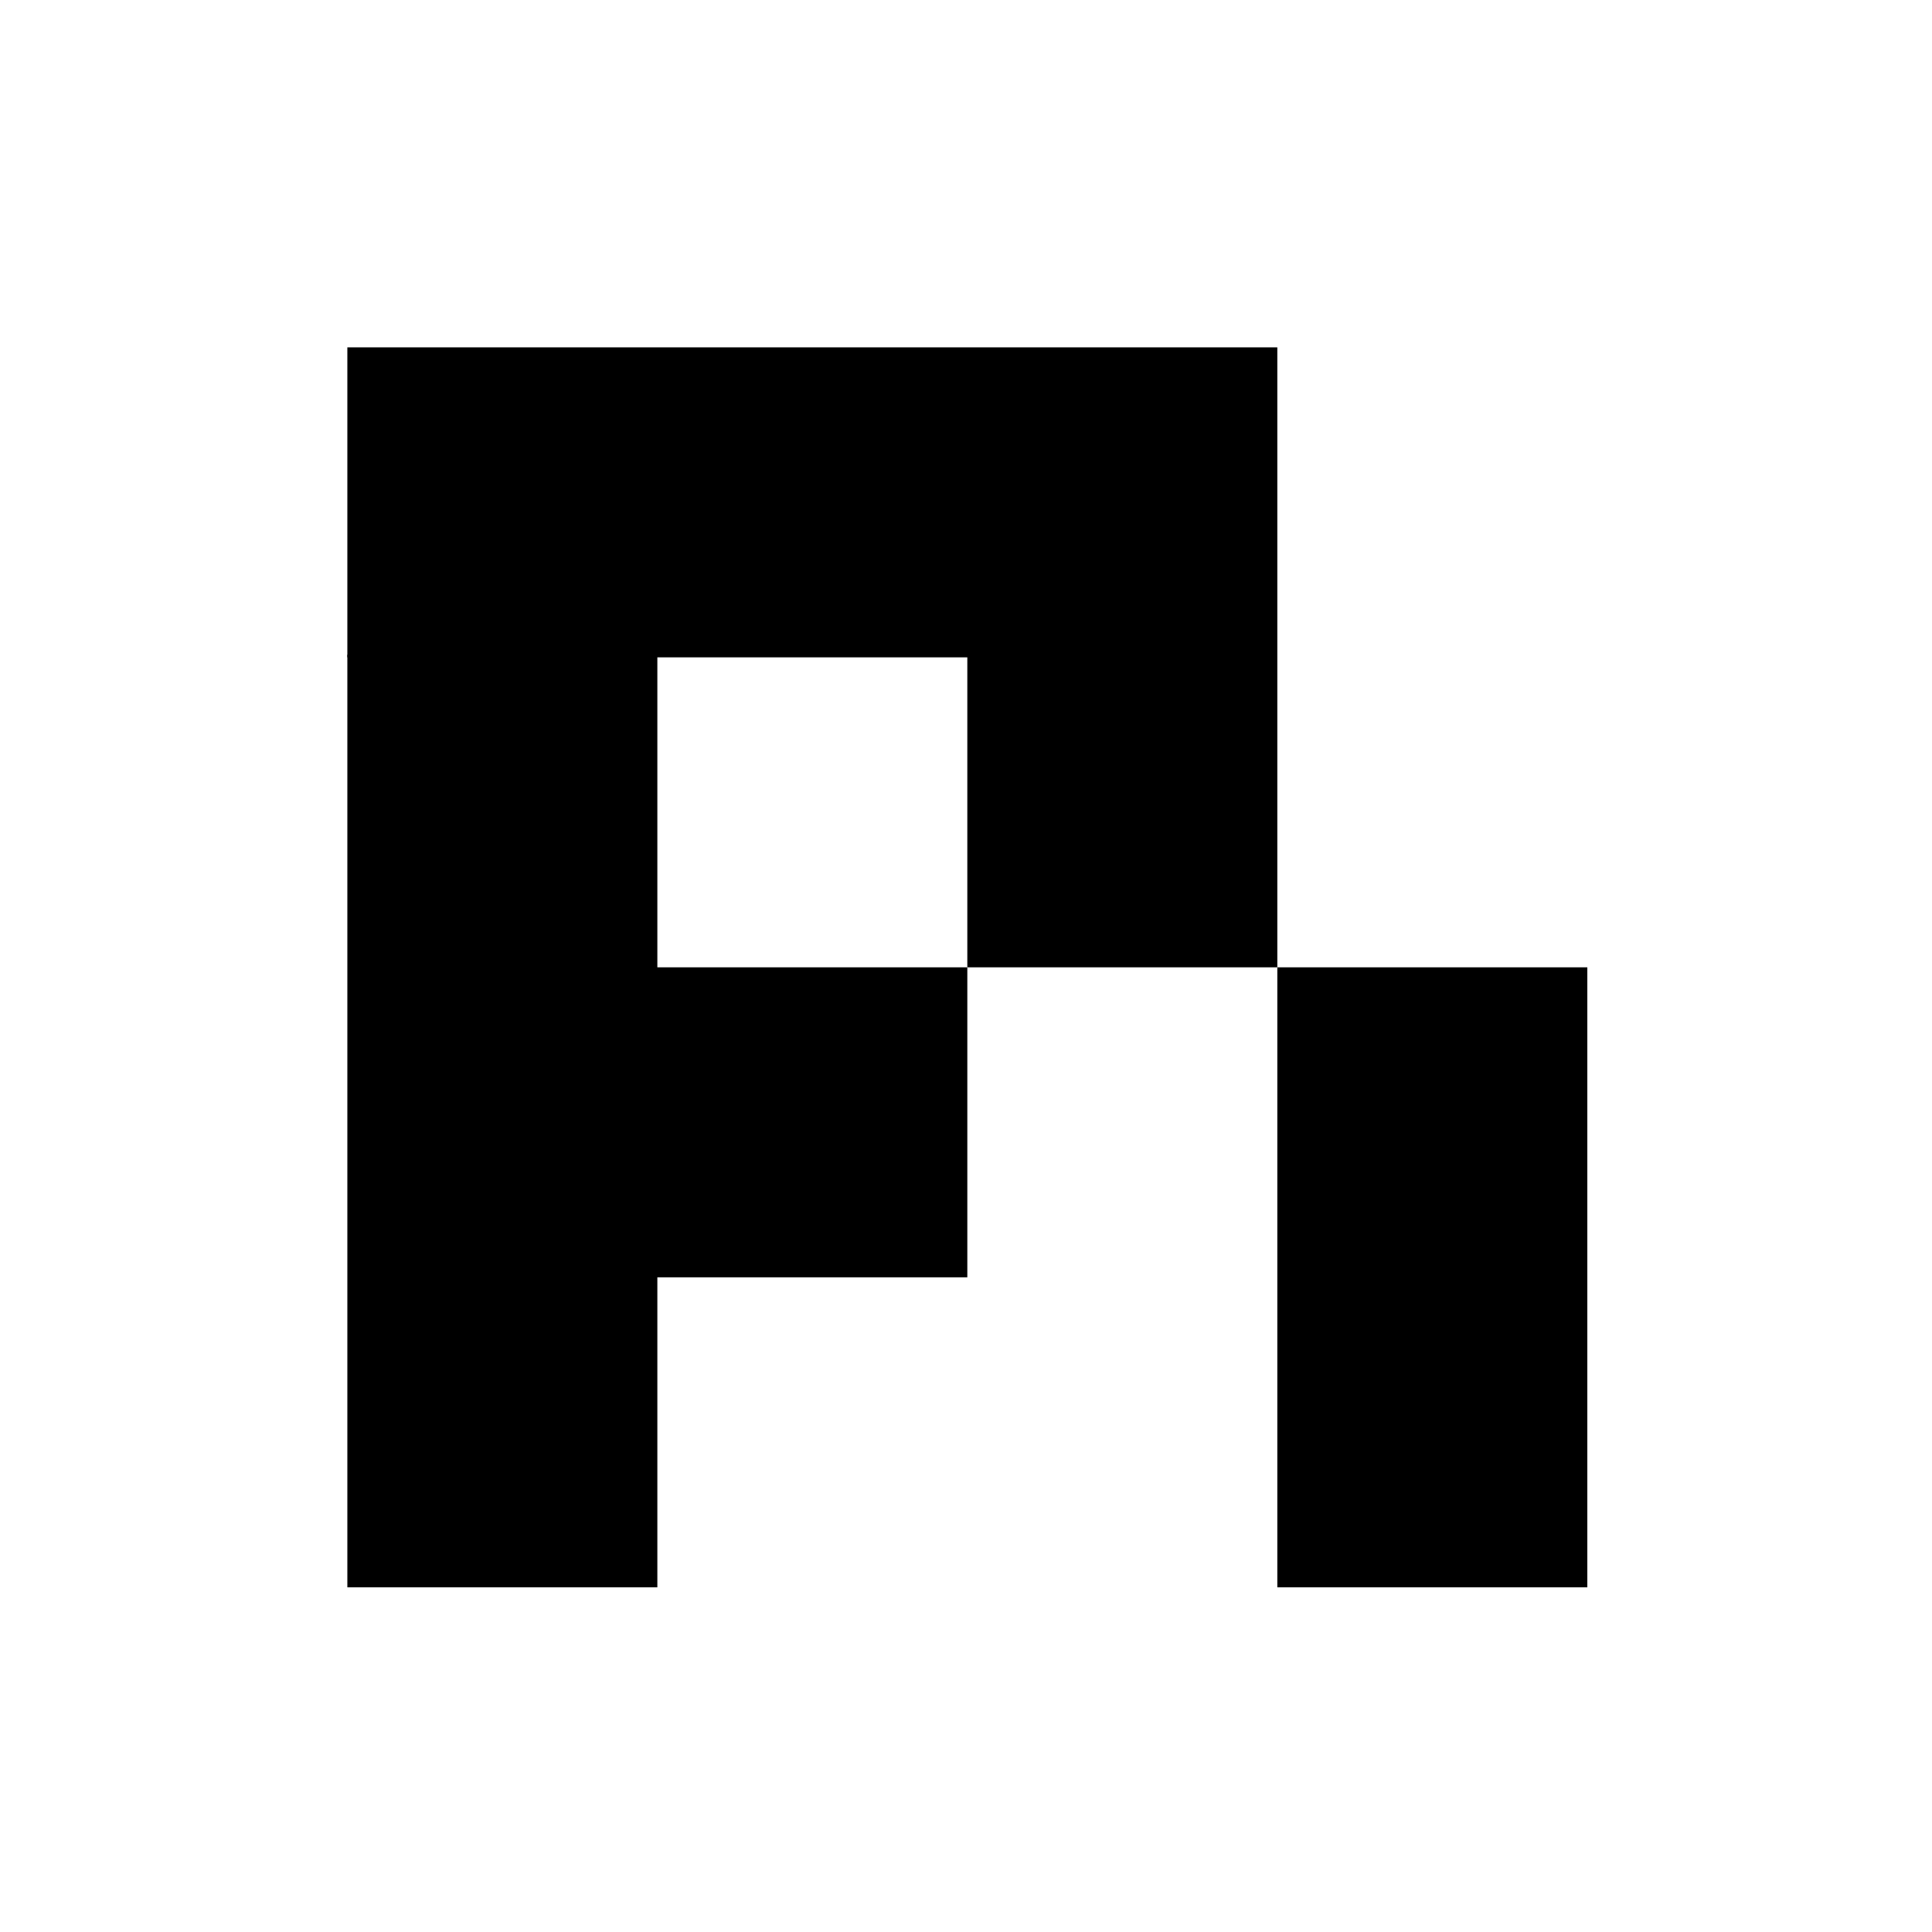
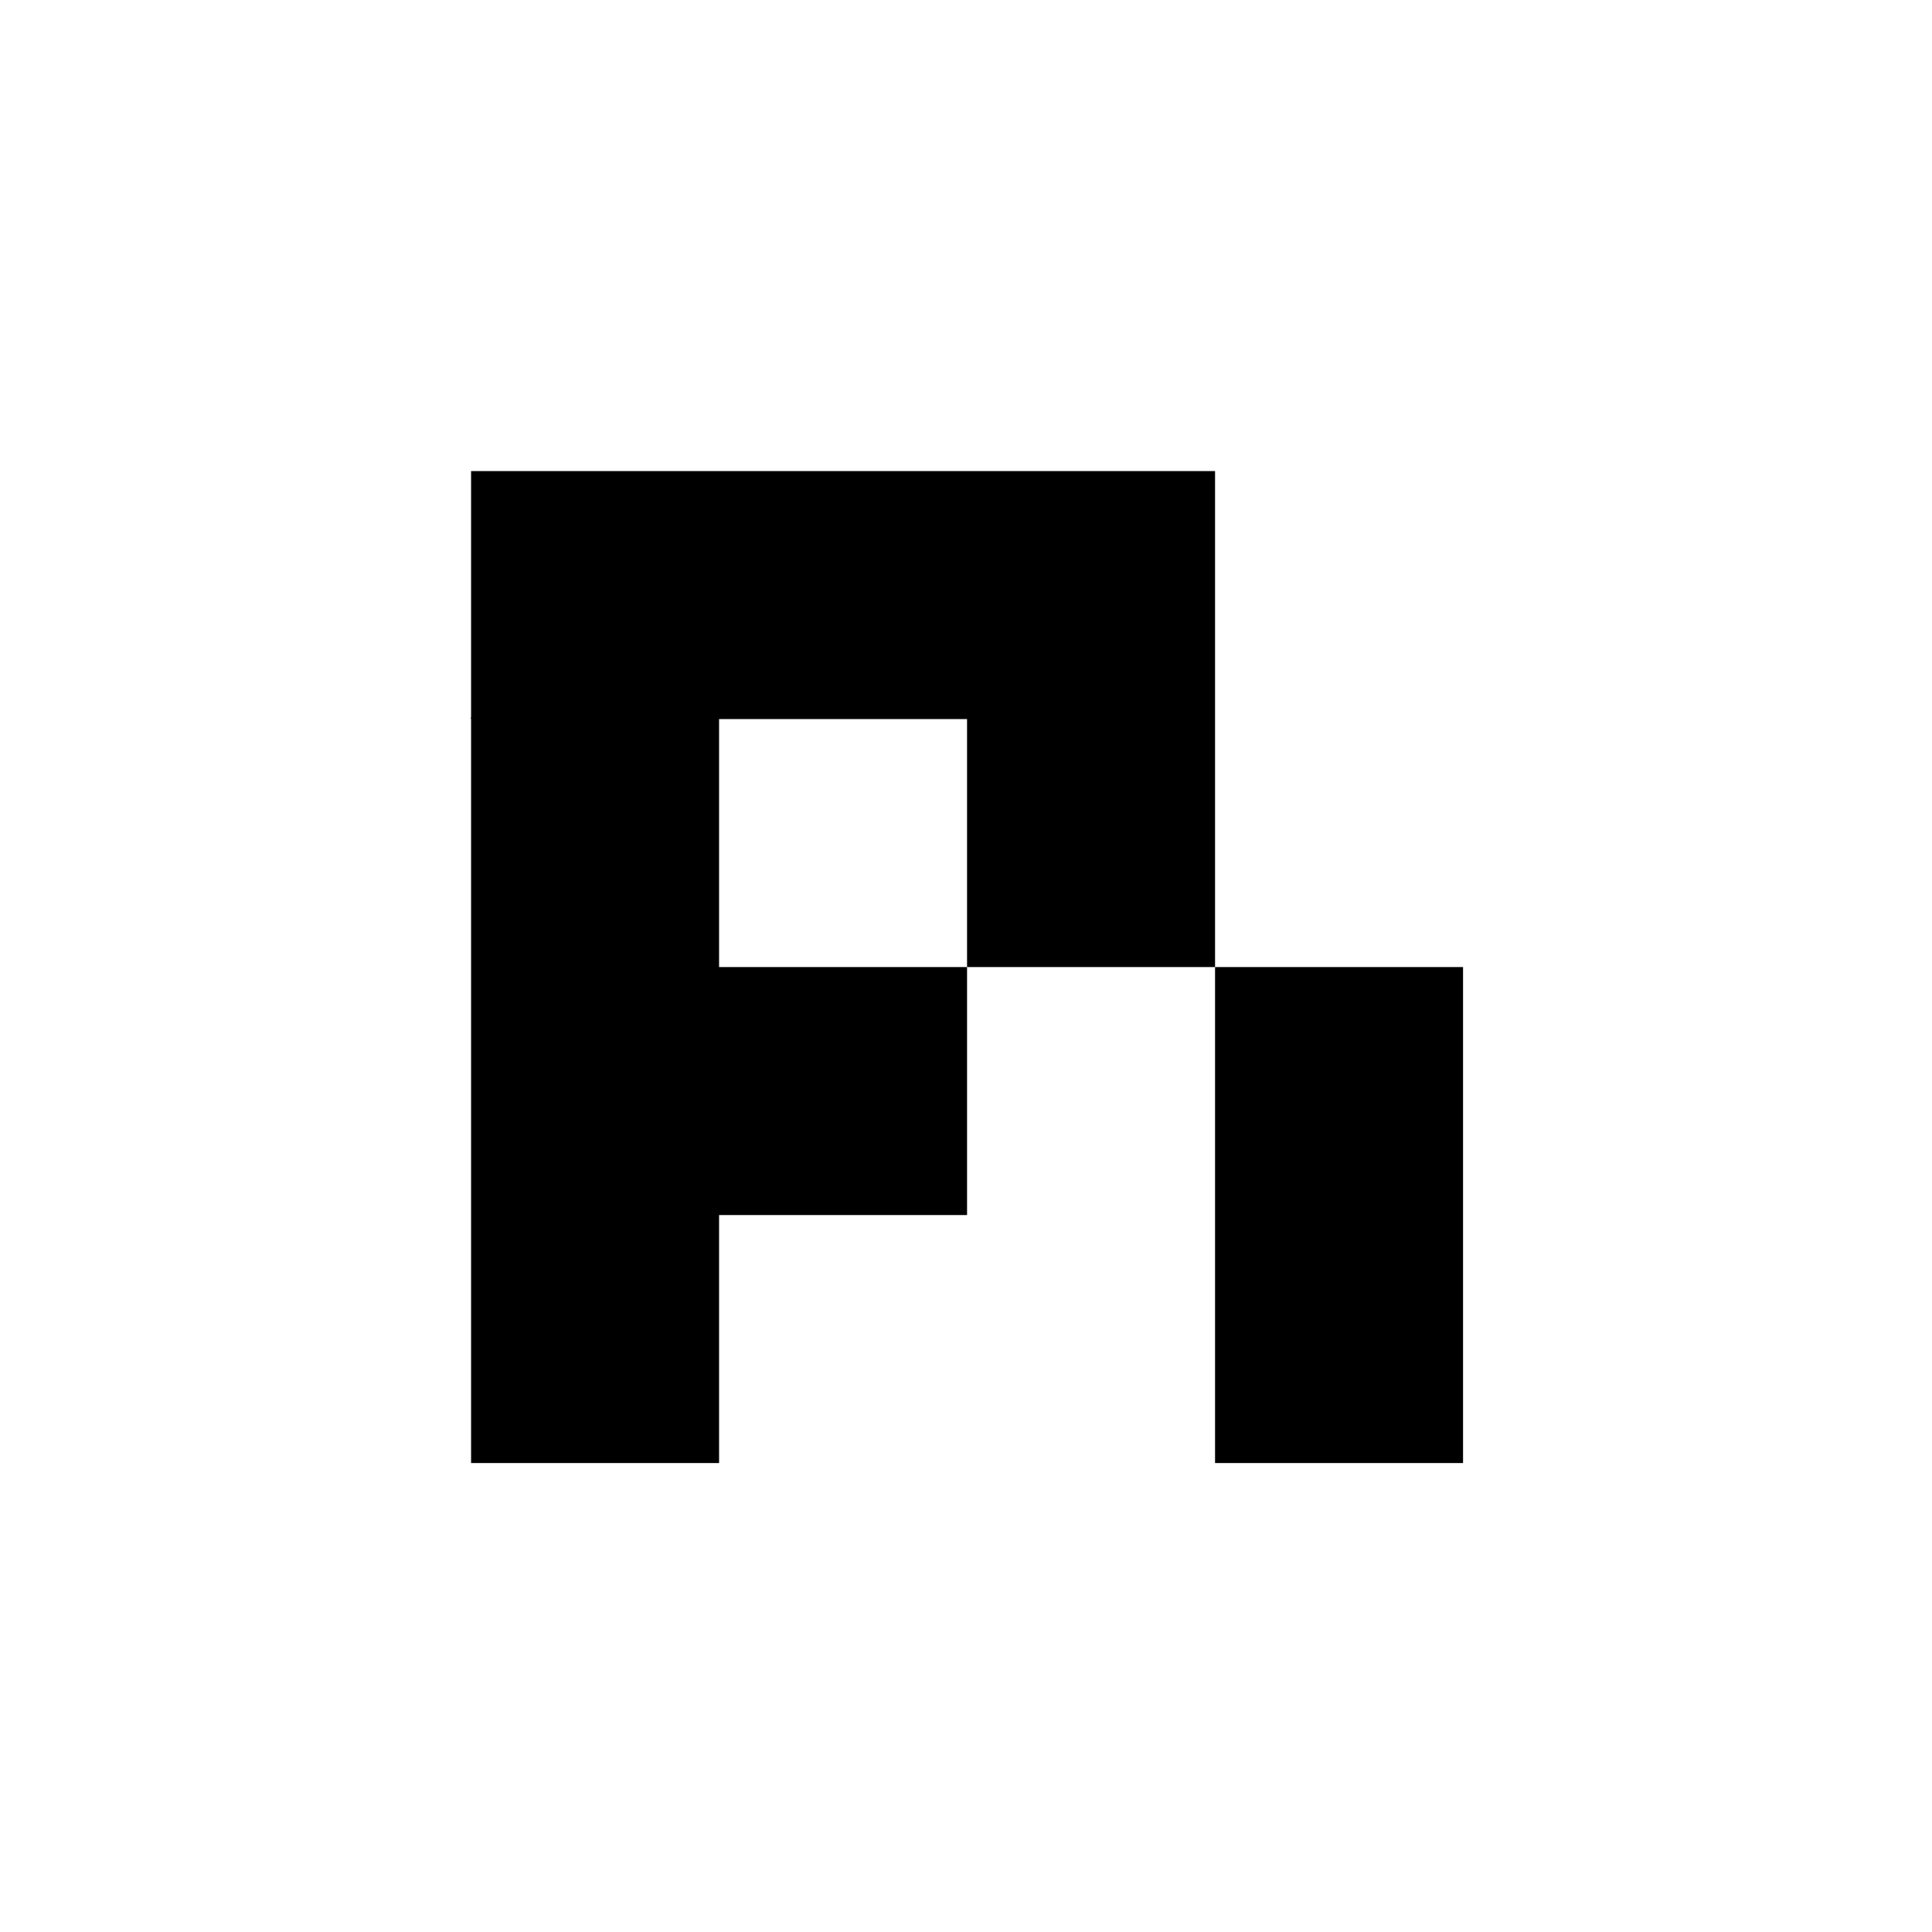
<svg xmlns="http://www.w3.org/2000/svg" width="1024" height="1024" viewBox="0 0 1024 1024">
-   <g fill="#000000" transform="translate(512 512) scale(1.4) translate(-399.5 -399.5)">
+   <g fill="#000000" transform="translate(512 512) scale(1.12) translate(-399.5 -399.5)">
    <path d="M165.29 165.29H517.36V400H400V282.65H165.29Z" />
    <path d="M165.29 281.65H282.65V400H400V517.36H282.65V634.72H165.29Z" />
    <path d="M517.36 400H634.72V634.72H517.36Z" />
  </g>
</svg>
